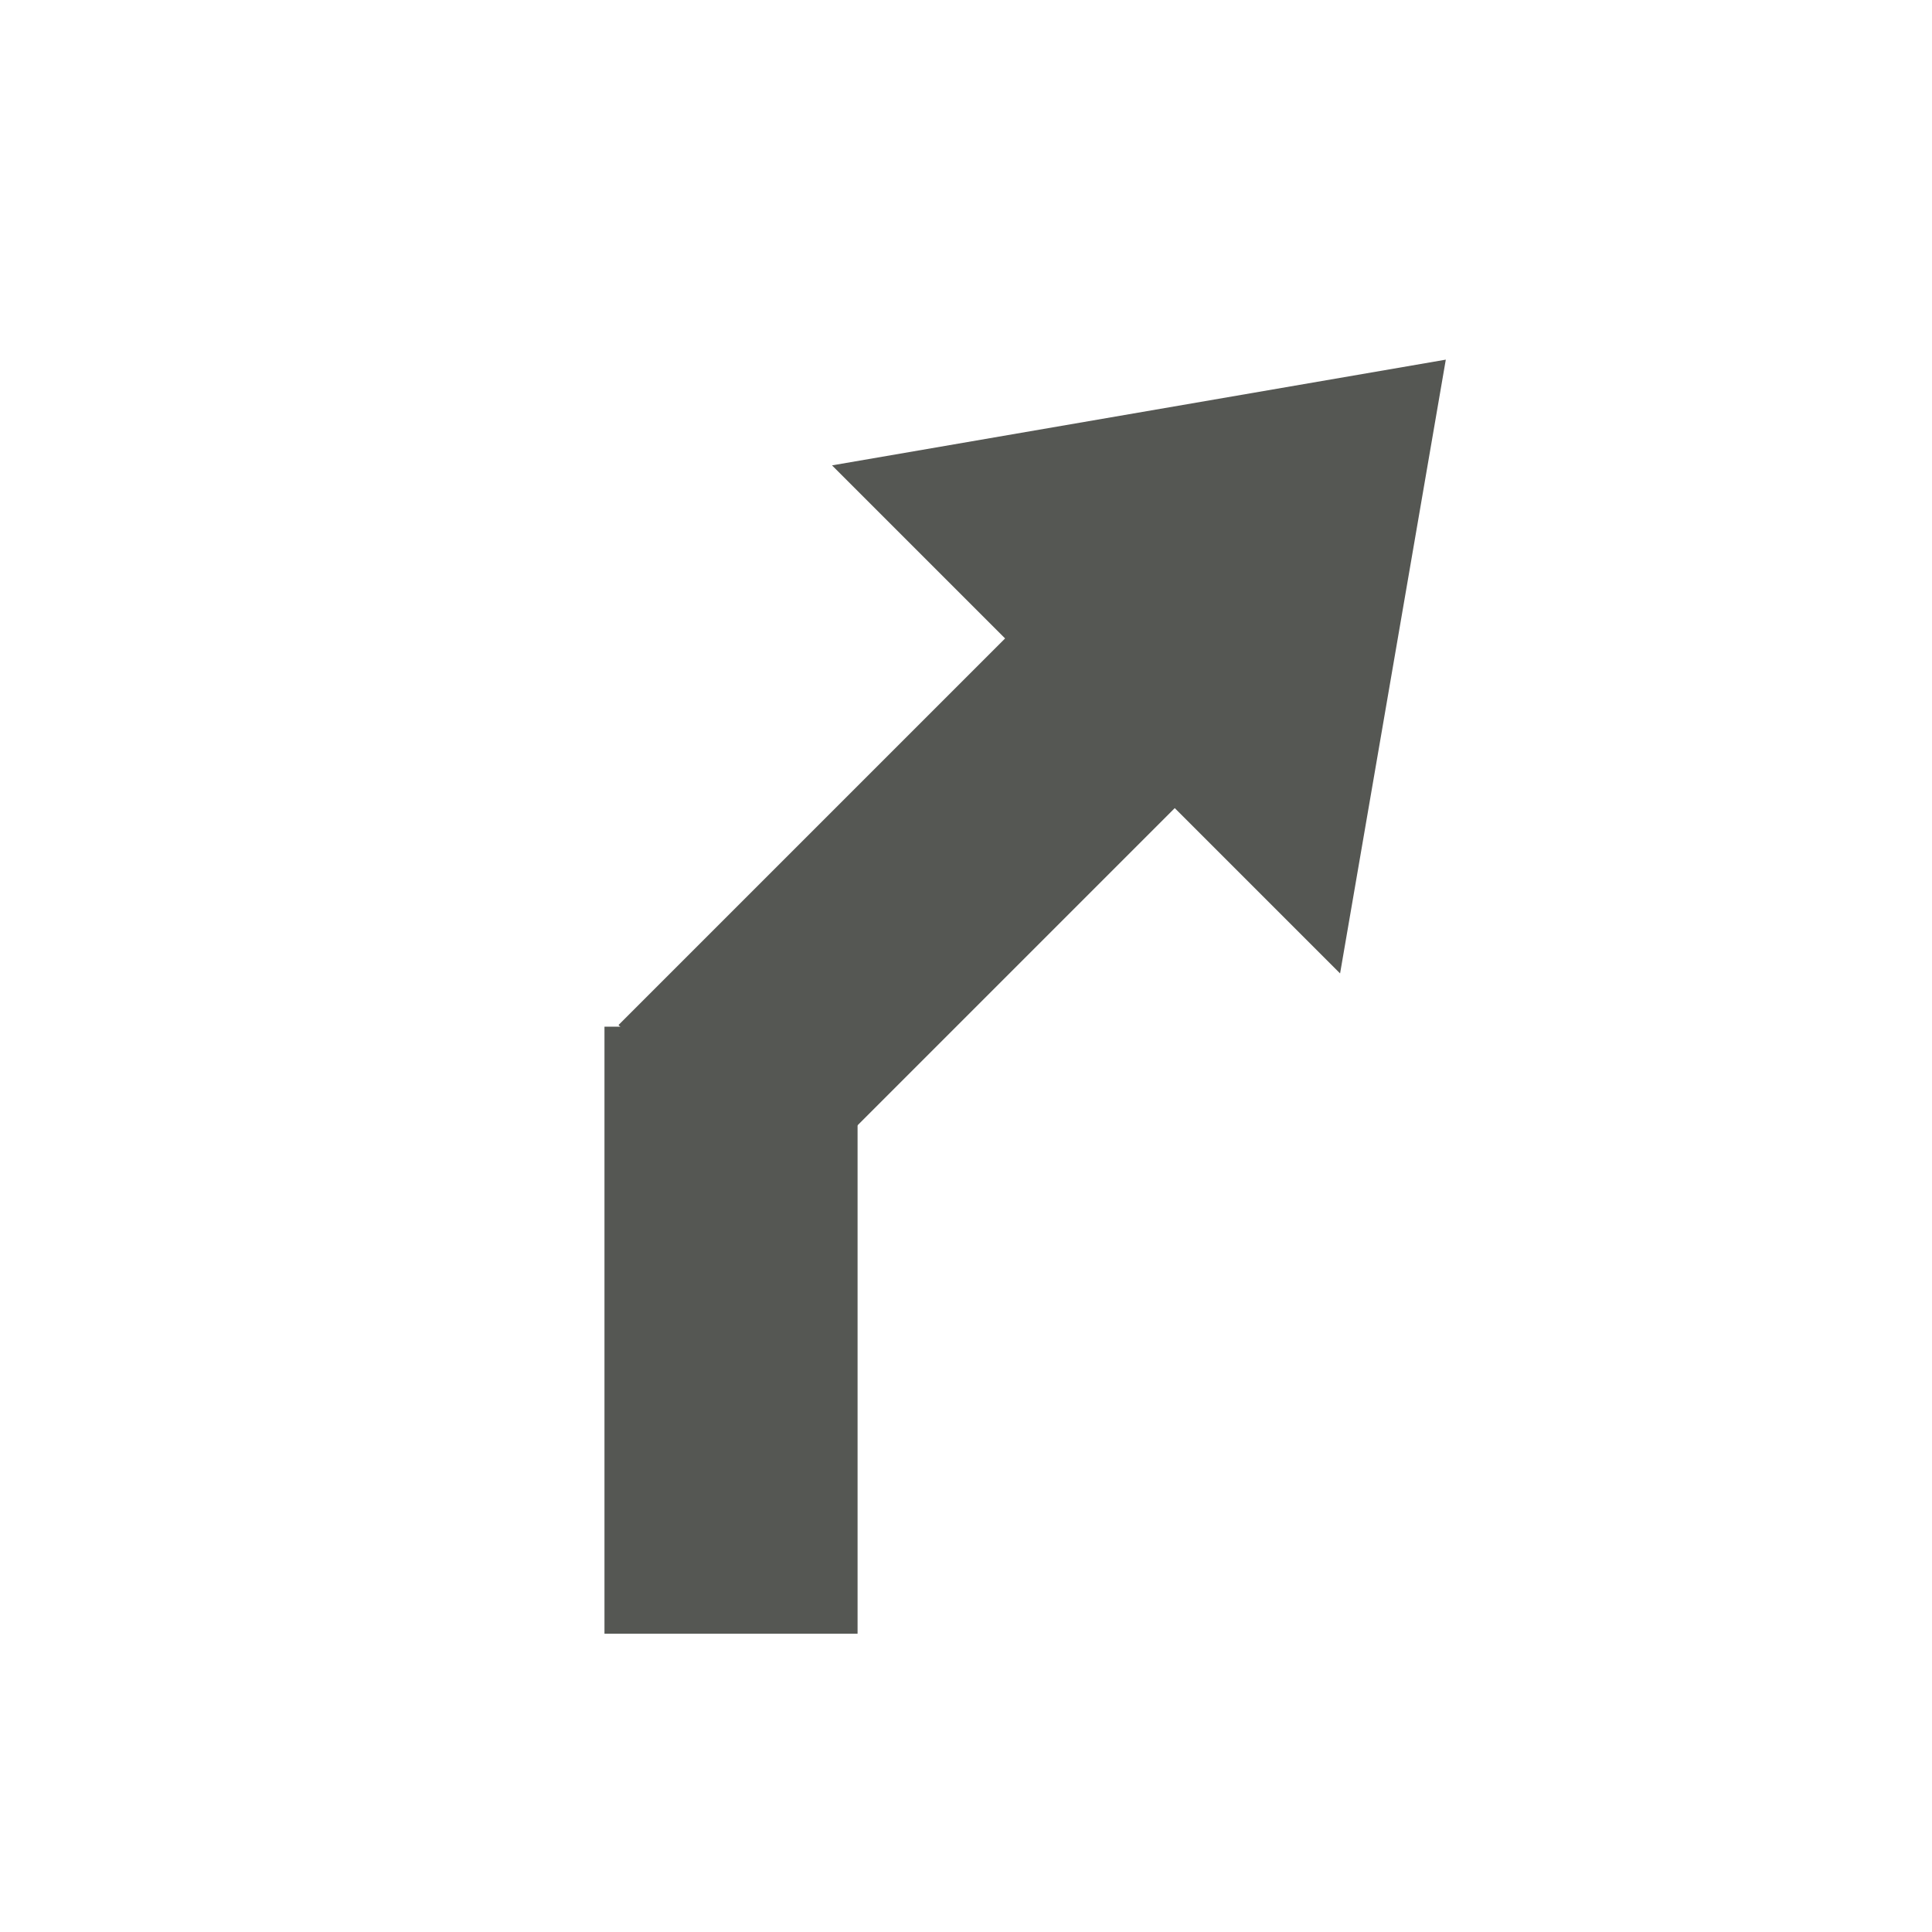
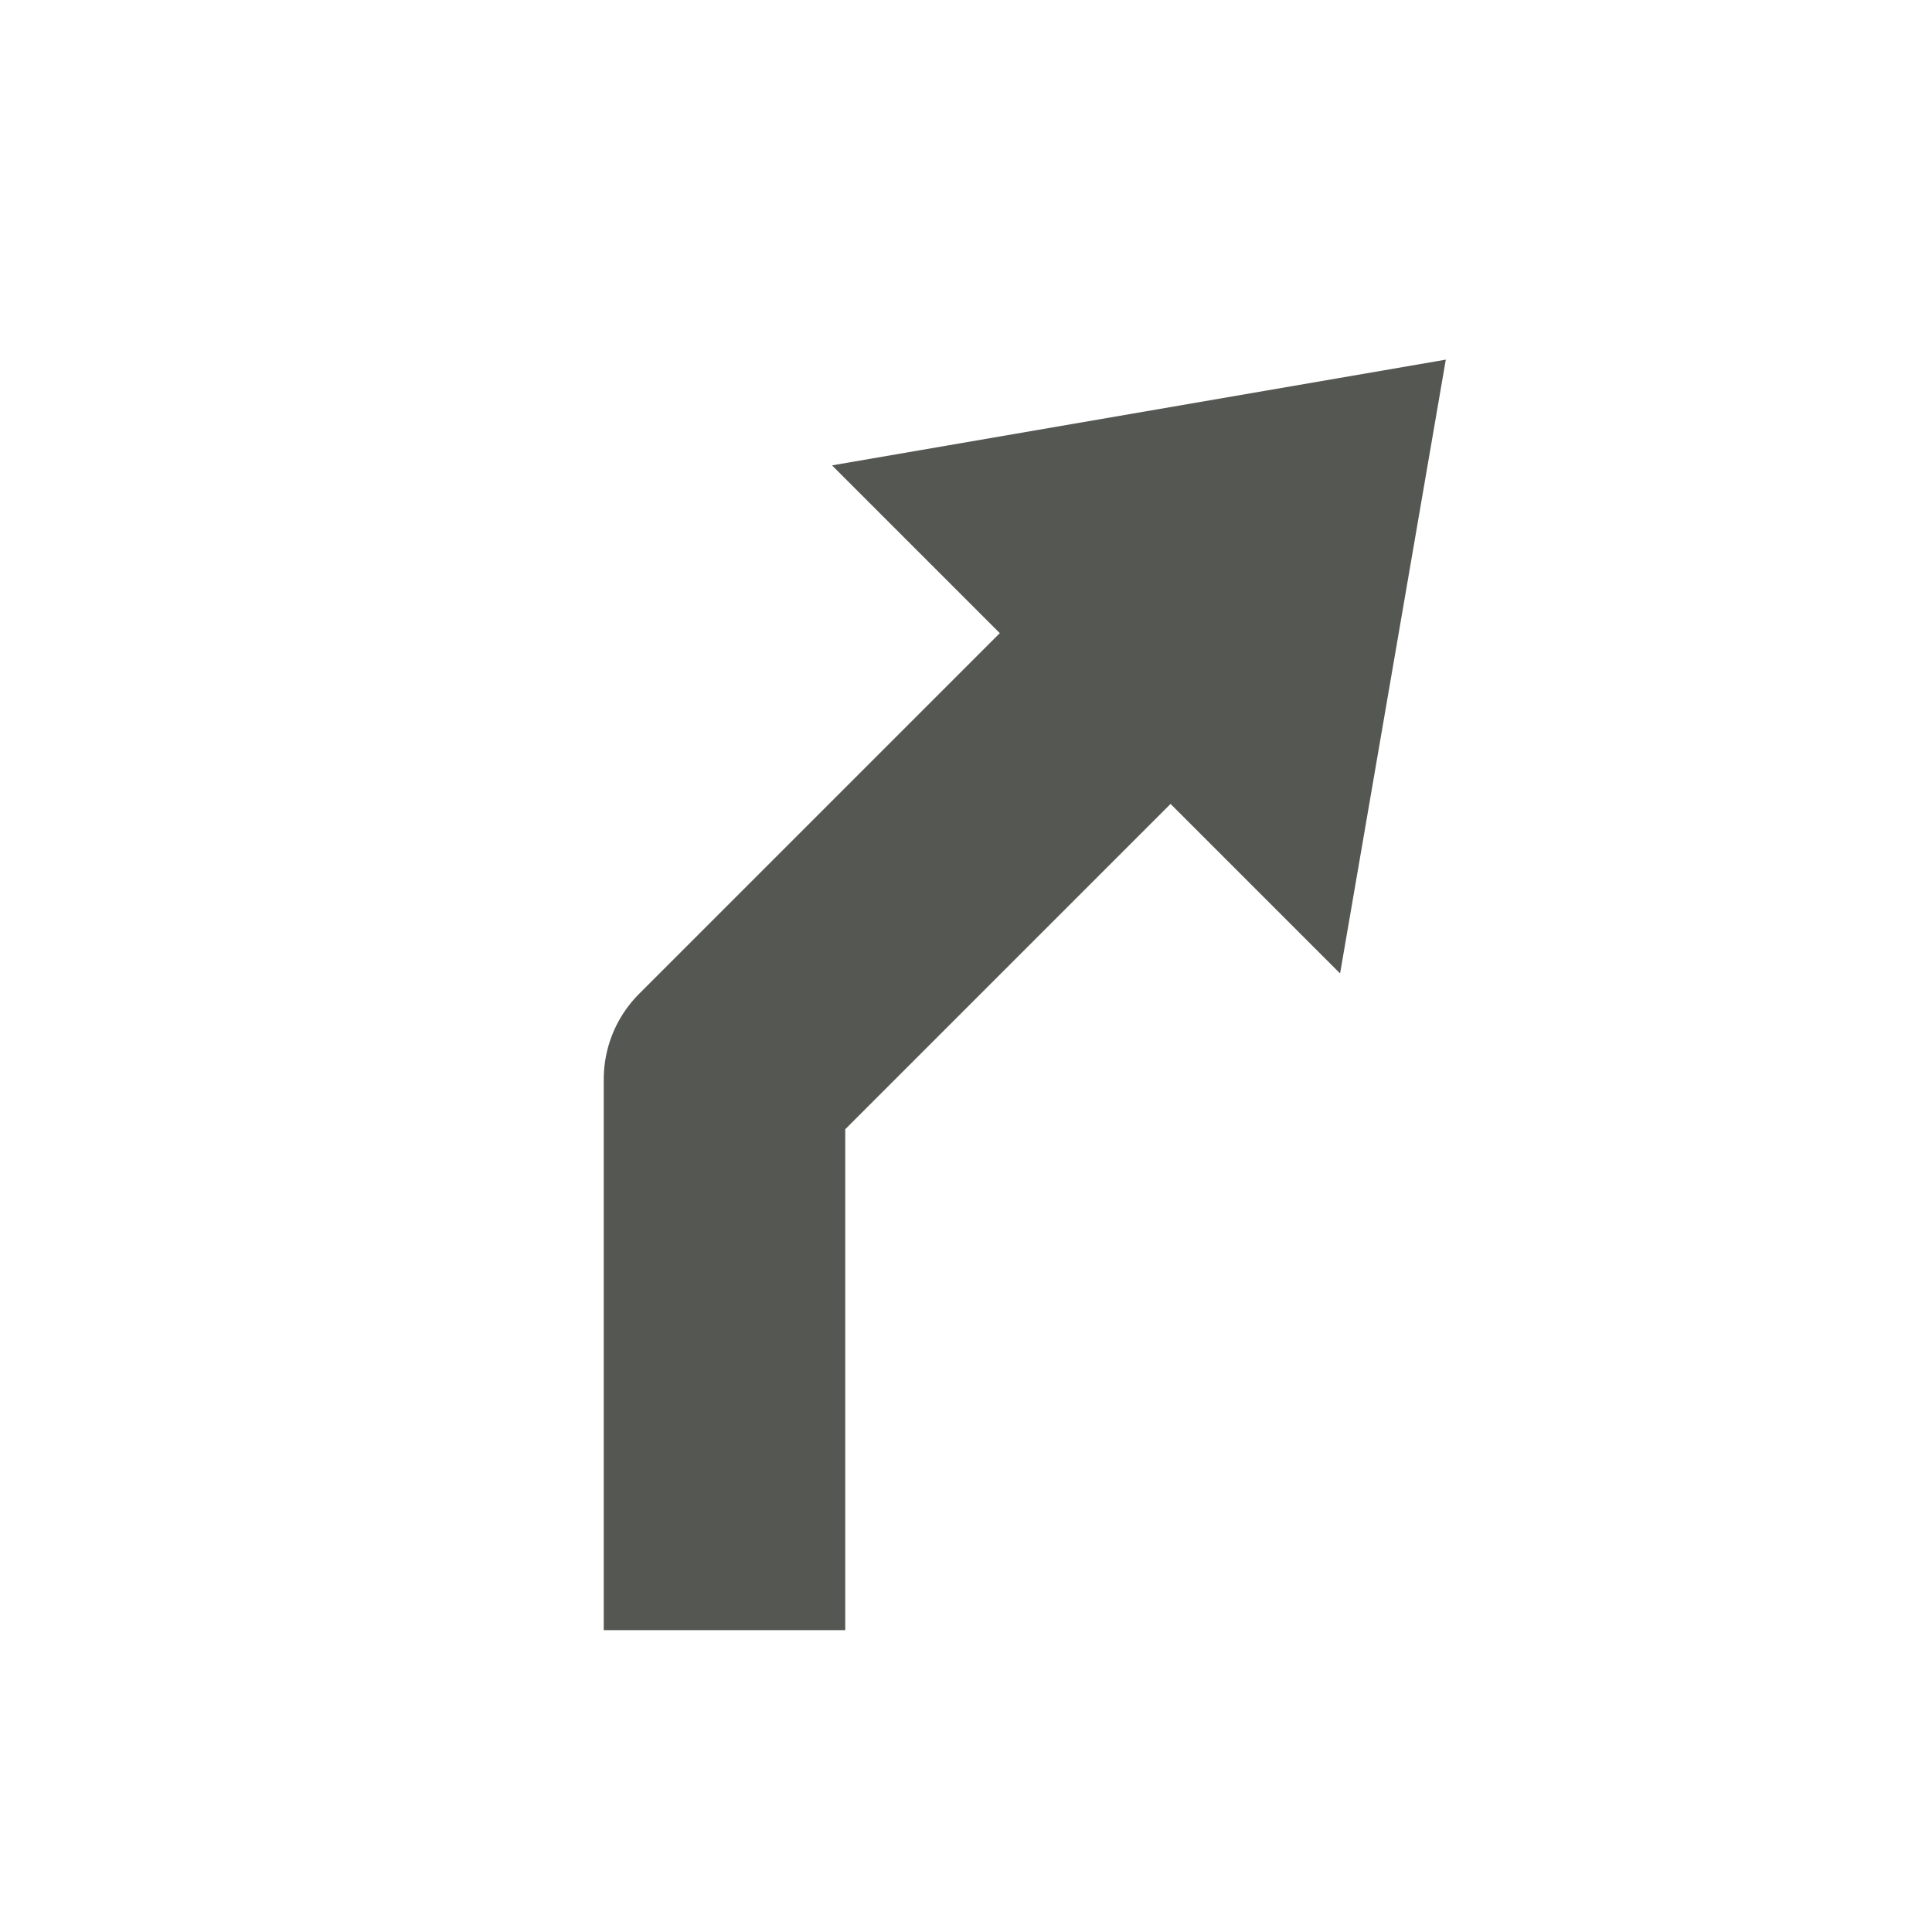
<svg xmlns="http://www.w3.org/2000/svg" width="32px" height="32px" id="svg13790" version="1.1">
  <defs id="defs13792" />
  <g id="layer1">
-     <rect style="color:#000000;fill:#555753;fill-opacity:1;fill-rule:nonzero;stroke:none;stroke-width:1;marker:none;visibility:visible;display:inline;overflow:visible;enable-background:accumulate" id="rect13805-7-6-3-5" width="3.974" height="10.973" x="19.249" y="-6.212" transform="matrix(0.7071068,0.7071068,-0.7071068,0.7071068,0,0)" />
-     <rect style="color:#000000;fill:#555753;fill-opacity:1;fill-rule:nonzero;stroke:none;stroke-width:1;marker:none;visibility:visible;display:inline;overflow:visible;enable-background:accumulate" id="rect13805-3-4-2-2-1" width="4.192" height="10.054" x="-14.204" y="-27.059" transform="scale(-1,-1)" />
    <path style="color:#000000;fill:#555753;fill-opacity:1;fill-rule:nonzero;stroke:none;stroke-width:1;marker:none;visibility:visible;display:inline;overflow:visible;enable-background:accumulate" d="m 23.947,5.957 -10.166,1.751 8.415,8.415 z" id="rect13802-1-3-2-0-0-5" />
+     <path style="fill:none;stroke:#555753;stroke-width:4;stroke-linecap:butt;stroke-linejoin:round;stroke-miterlimit:4;stroke-opacity:1;stroke-dasharray:none" d="m 12,27 0,-9.125 6,-6" id="path6054" />
  </g>
</svg>
